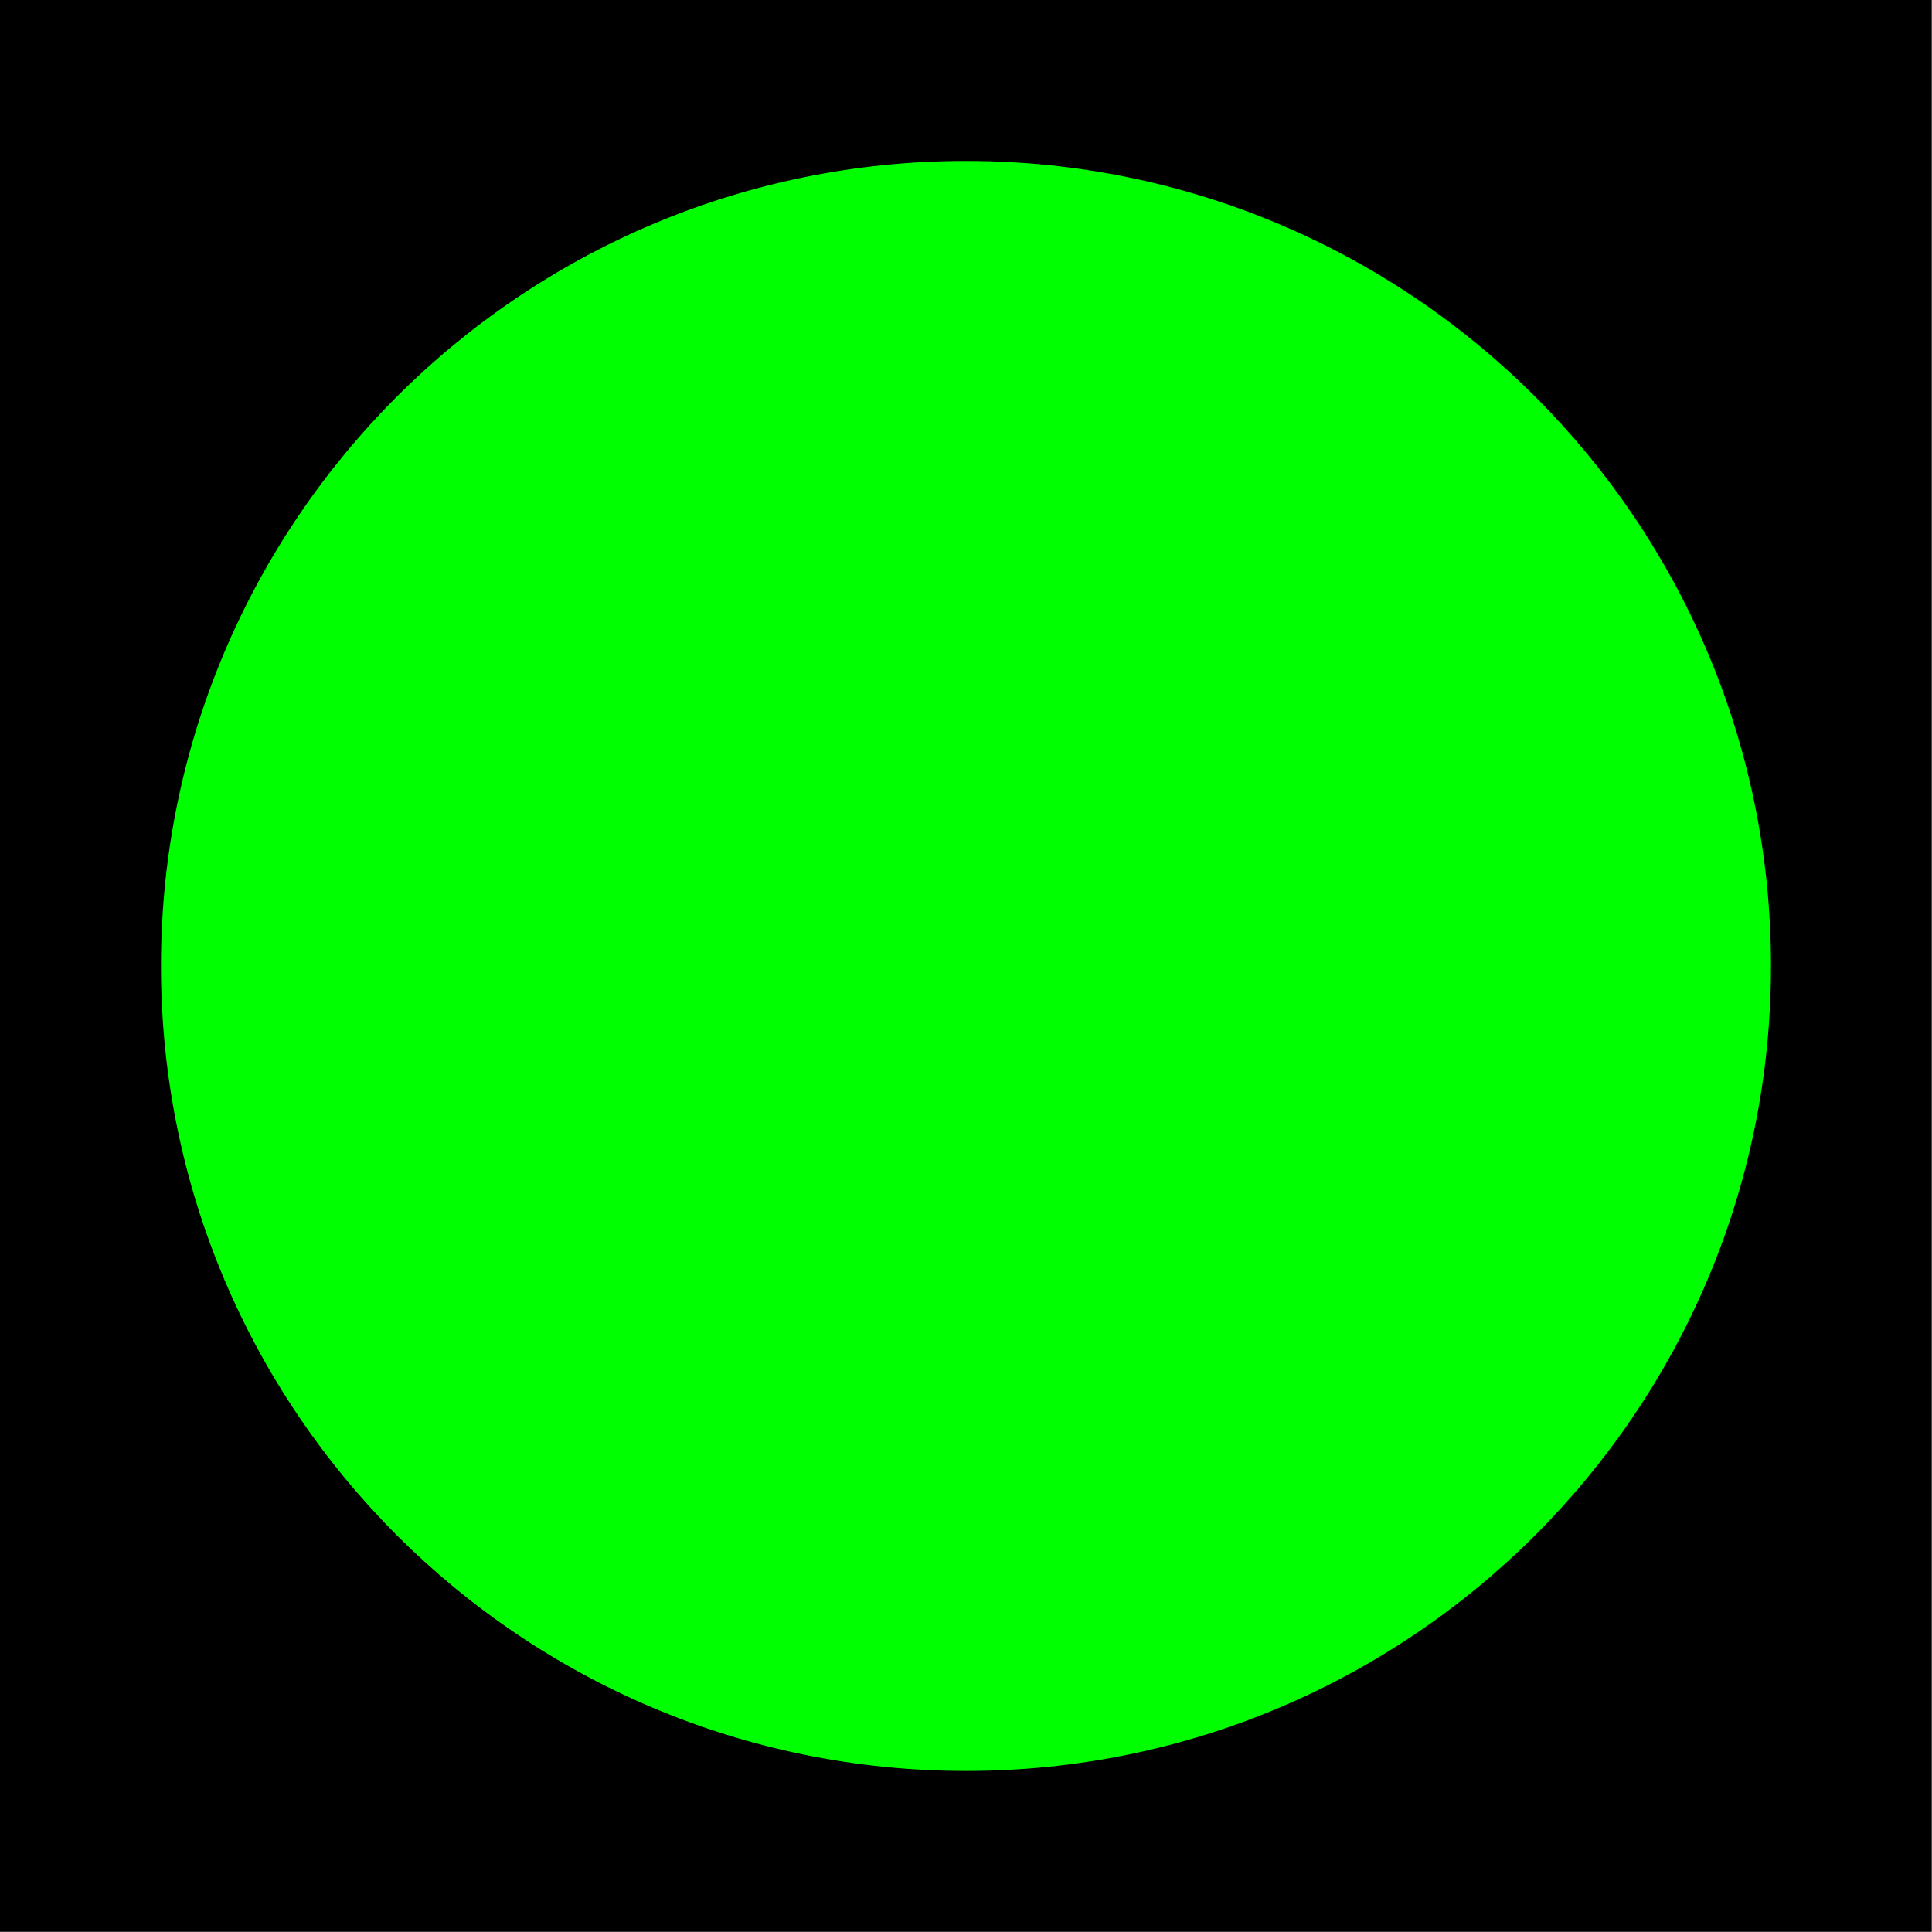
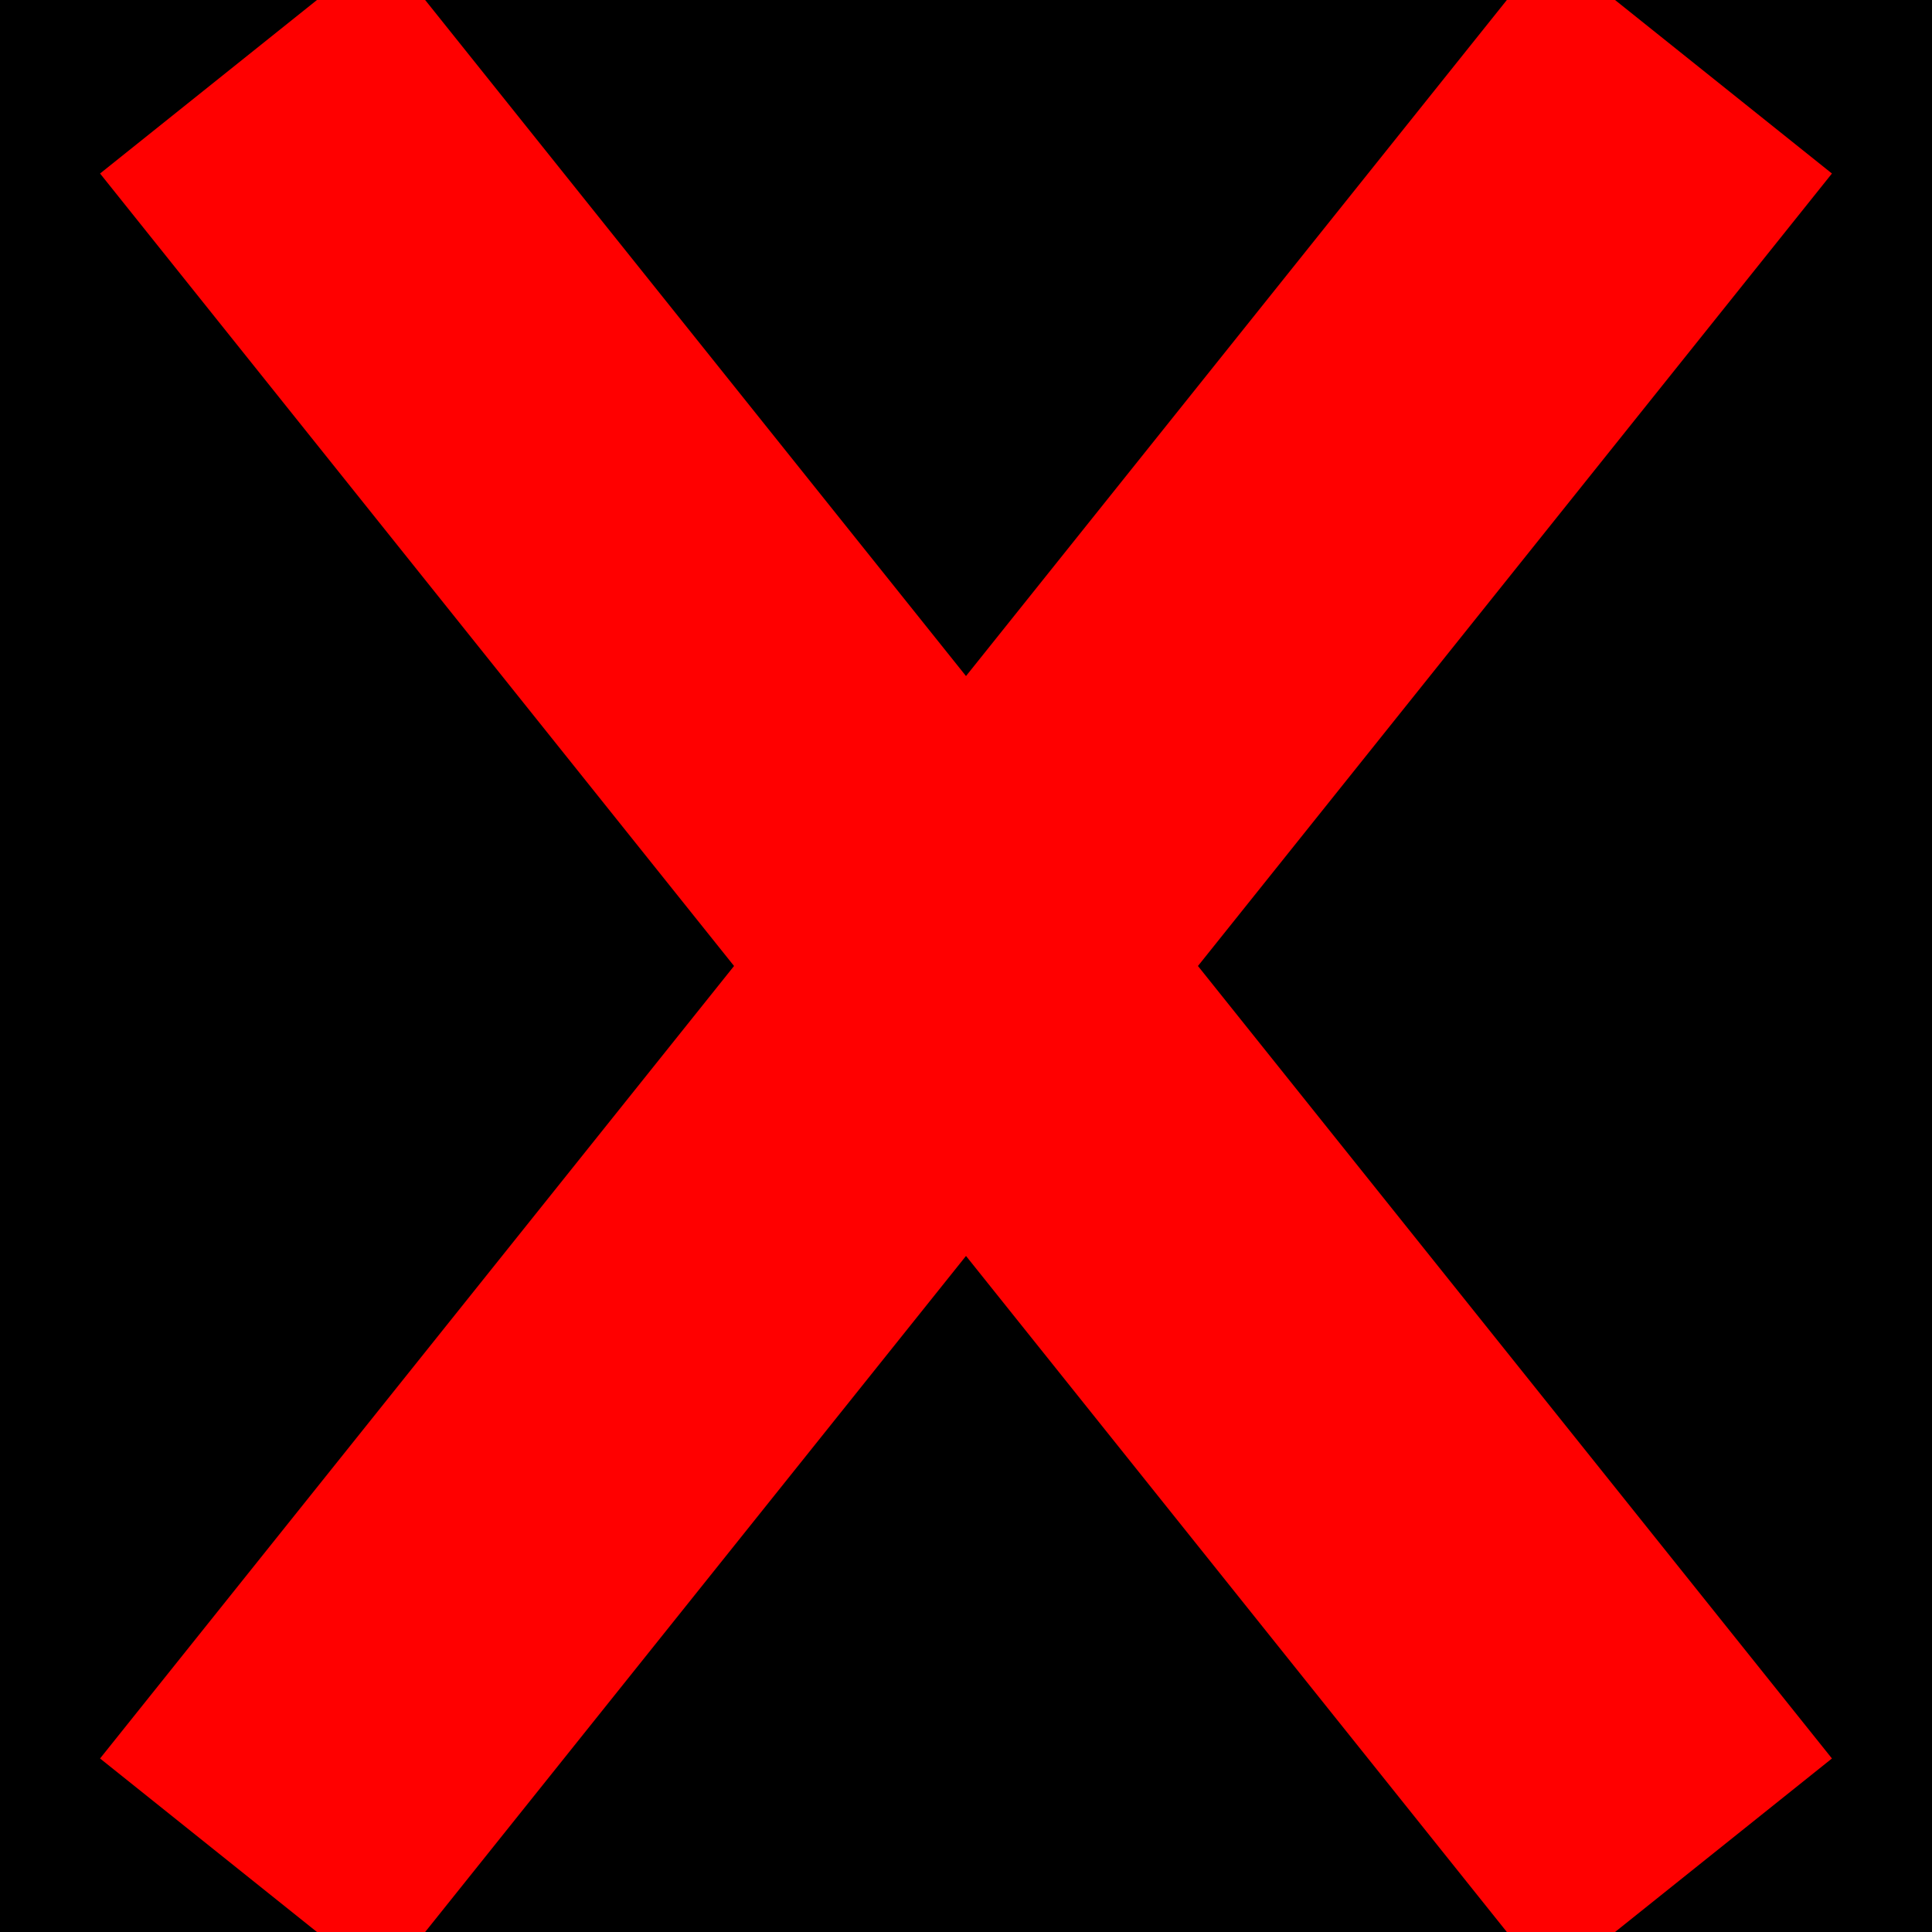
<svg xmlns="http://www.w3.org/2000/svg" version="1.1" id="svg1" width="12" height="12">
  <defs id="defs1" />
  <g id="g11-3_transform" transform="matrix(2.25,0,0,2.25,-70.5,-104.4094)">
    <rect style="fill:#000000;stroke:none;stroke-width:0.267;stroke-dasharray:none" id="rect10" width="5.333" height="5.333" x="31.333" y="46.404" />
    <ellipse style="fill:#00ff00;stroke:none;stroke-width:1" id="path56" cx="805" cy="914.905" rx="5" ry="5" transform="matrix(0.4444444,0,0,0.4444444,-323.7778,-357.5537)" />
+     <g id="g13_transform" transform="translate(27,1.570836)" style="display:inline">
+       <rect style="fill:#ffffff;stroke:none;stroke-width:0.262" id="rect13-8" width="8" height="9" x="3" y="43" />
+       <rect style="fill:#000000;stroke:none;stroke-width:0.2" id="rect11-8" width="6" height="7" x="4" y="44" transform="translate(1.0208333e-6)" />
+       <path id="path13" style="fill:#ff0000;stroke:#ff0000;stroke-width:1;stroke-dasharray:none" d="m 5,50 4,-5 m -4,0 4,5" />
+     </g>
  </g>
</svg>
